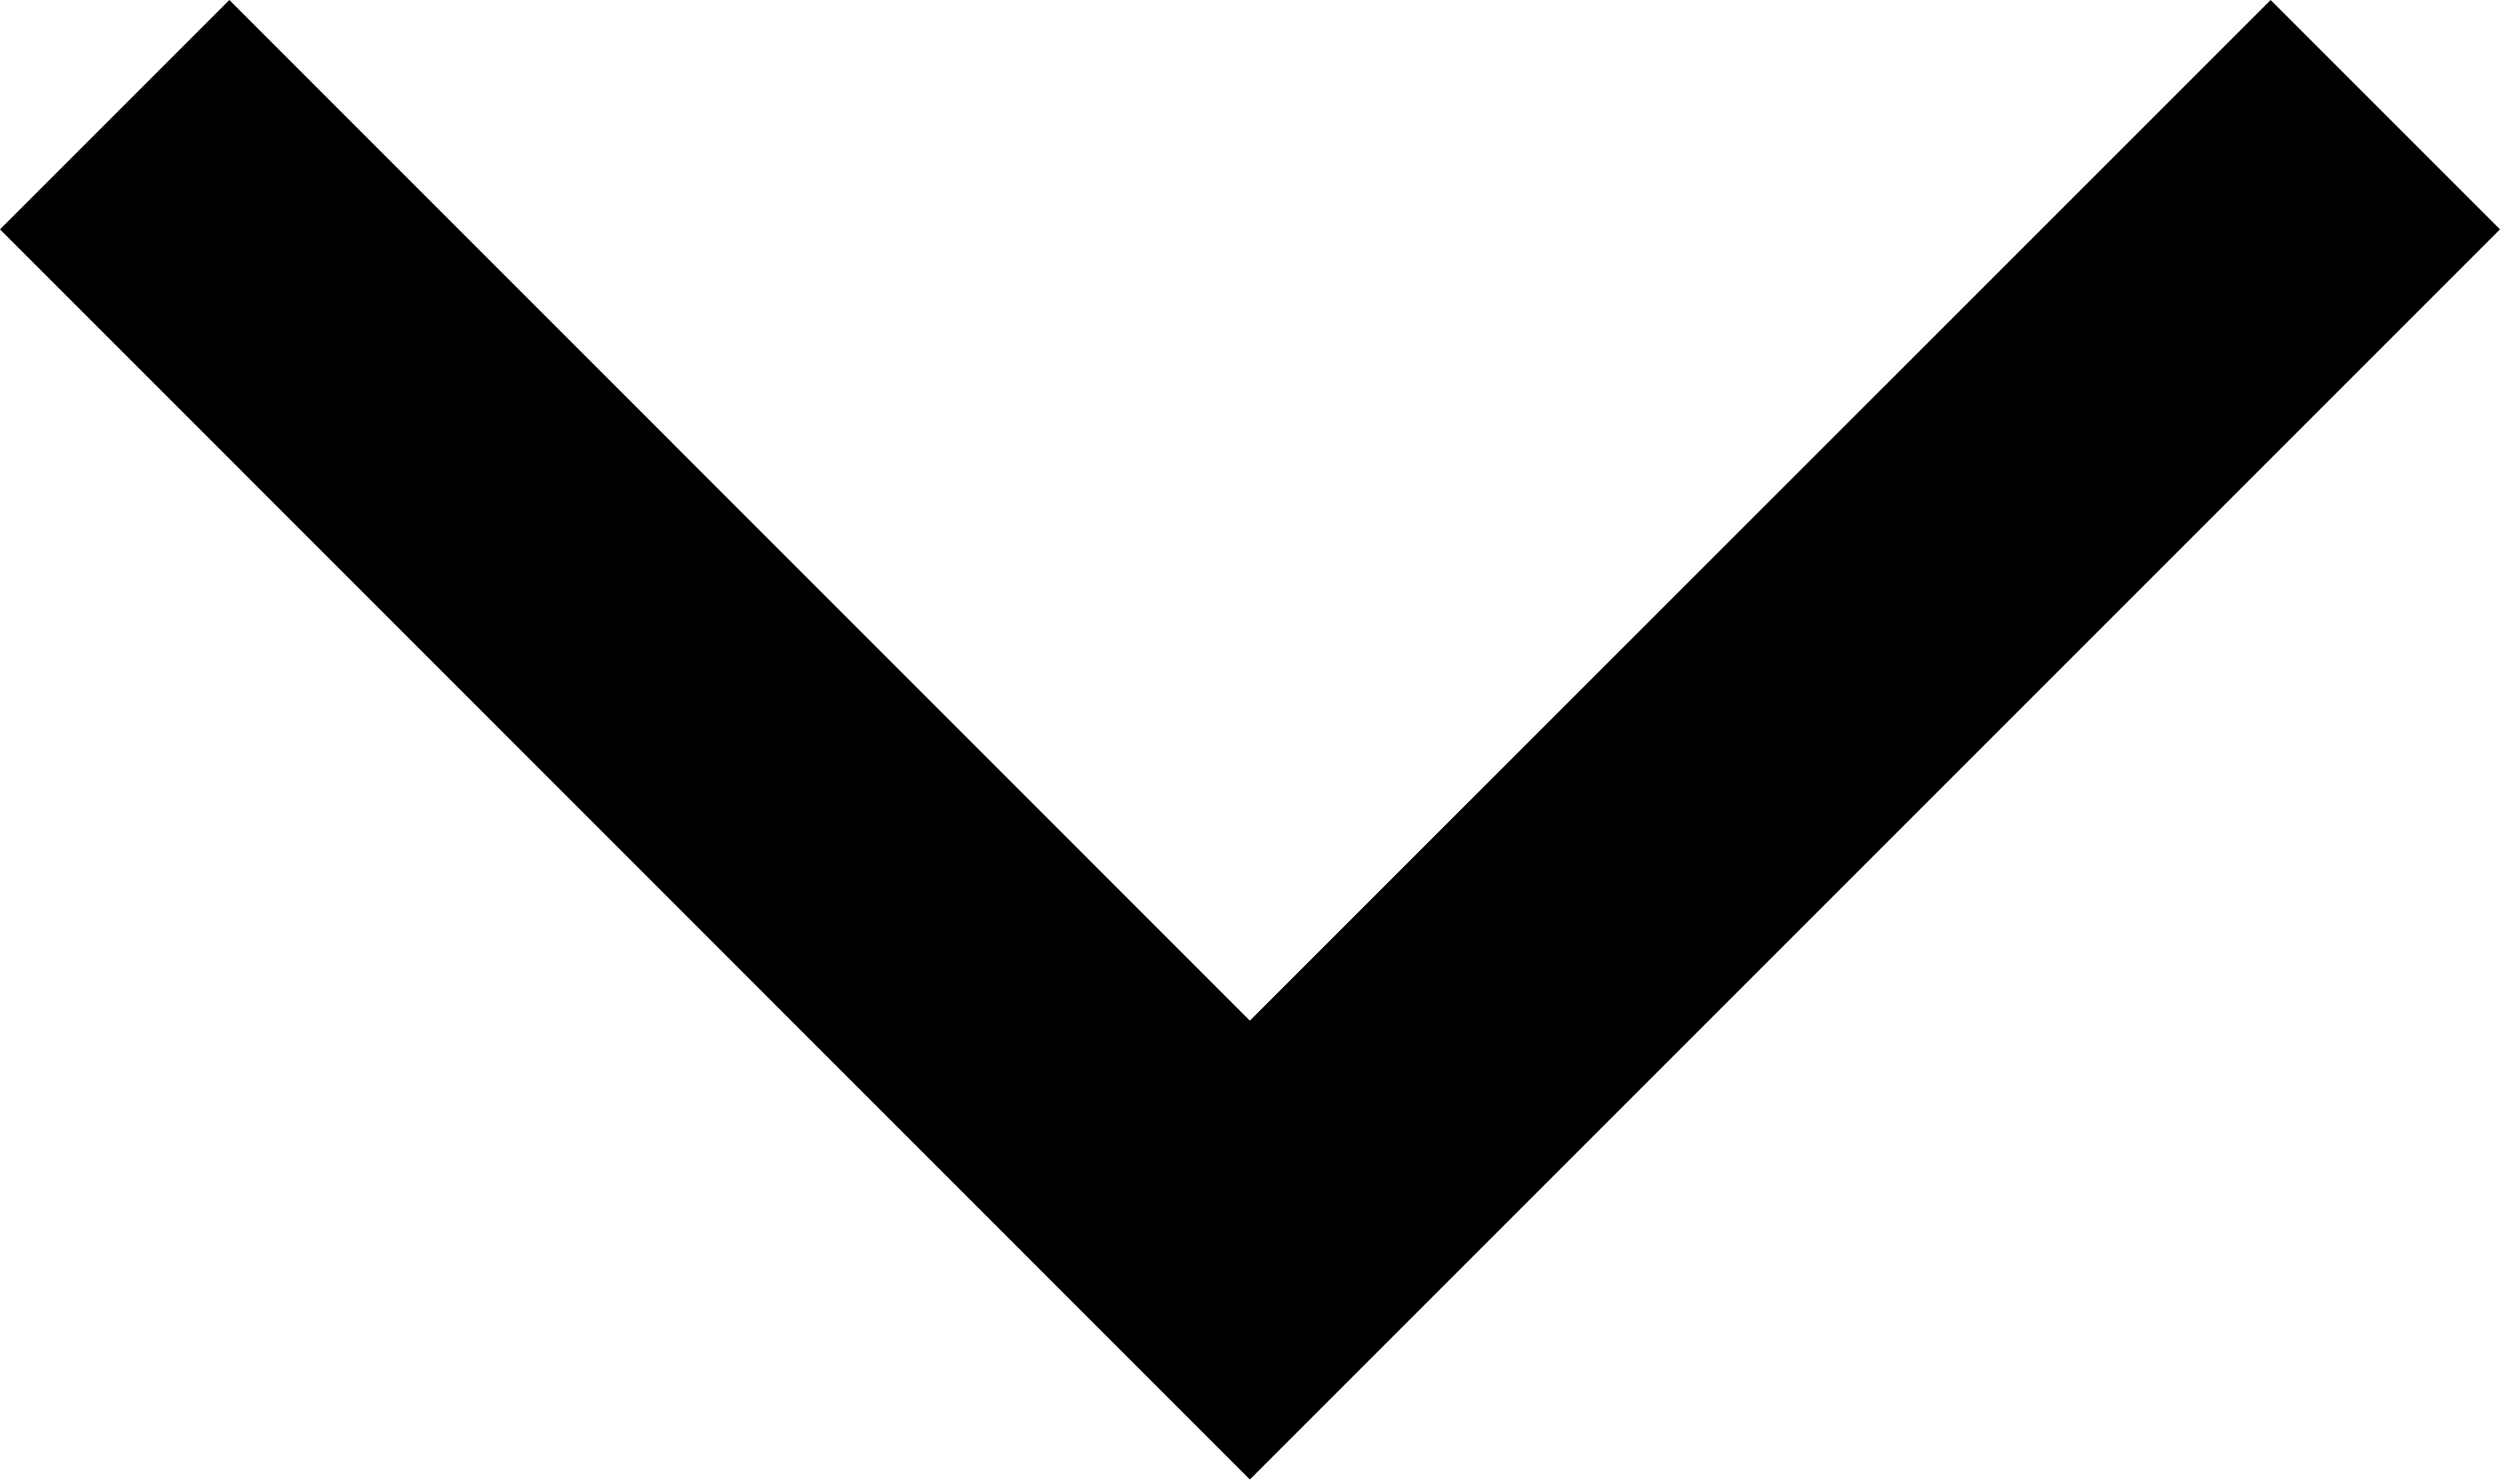
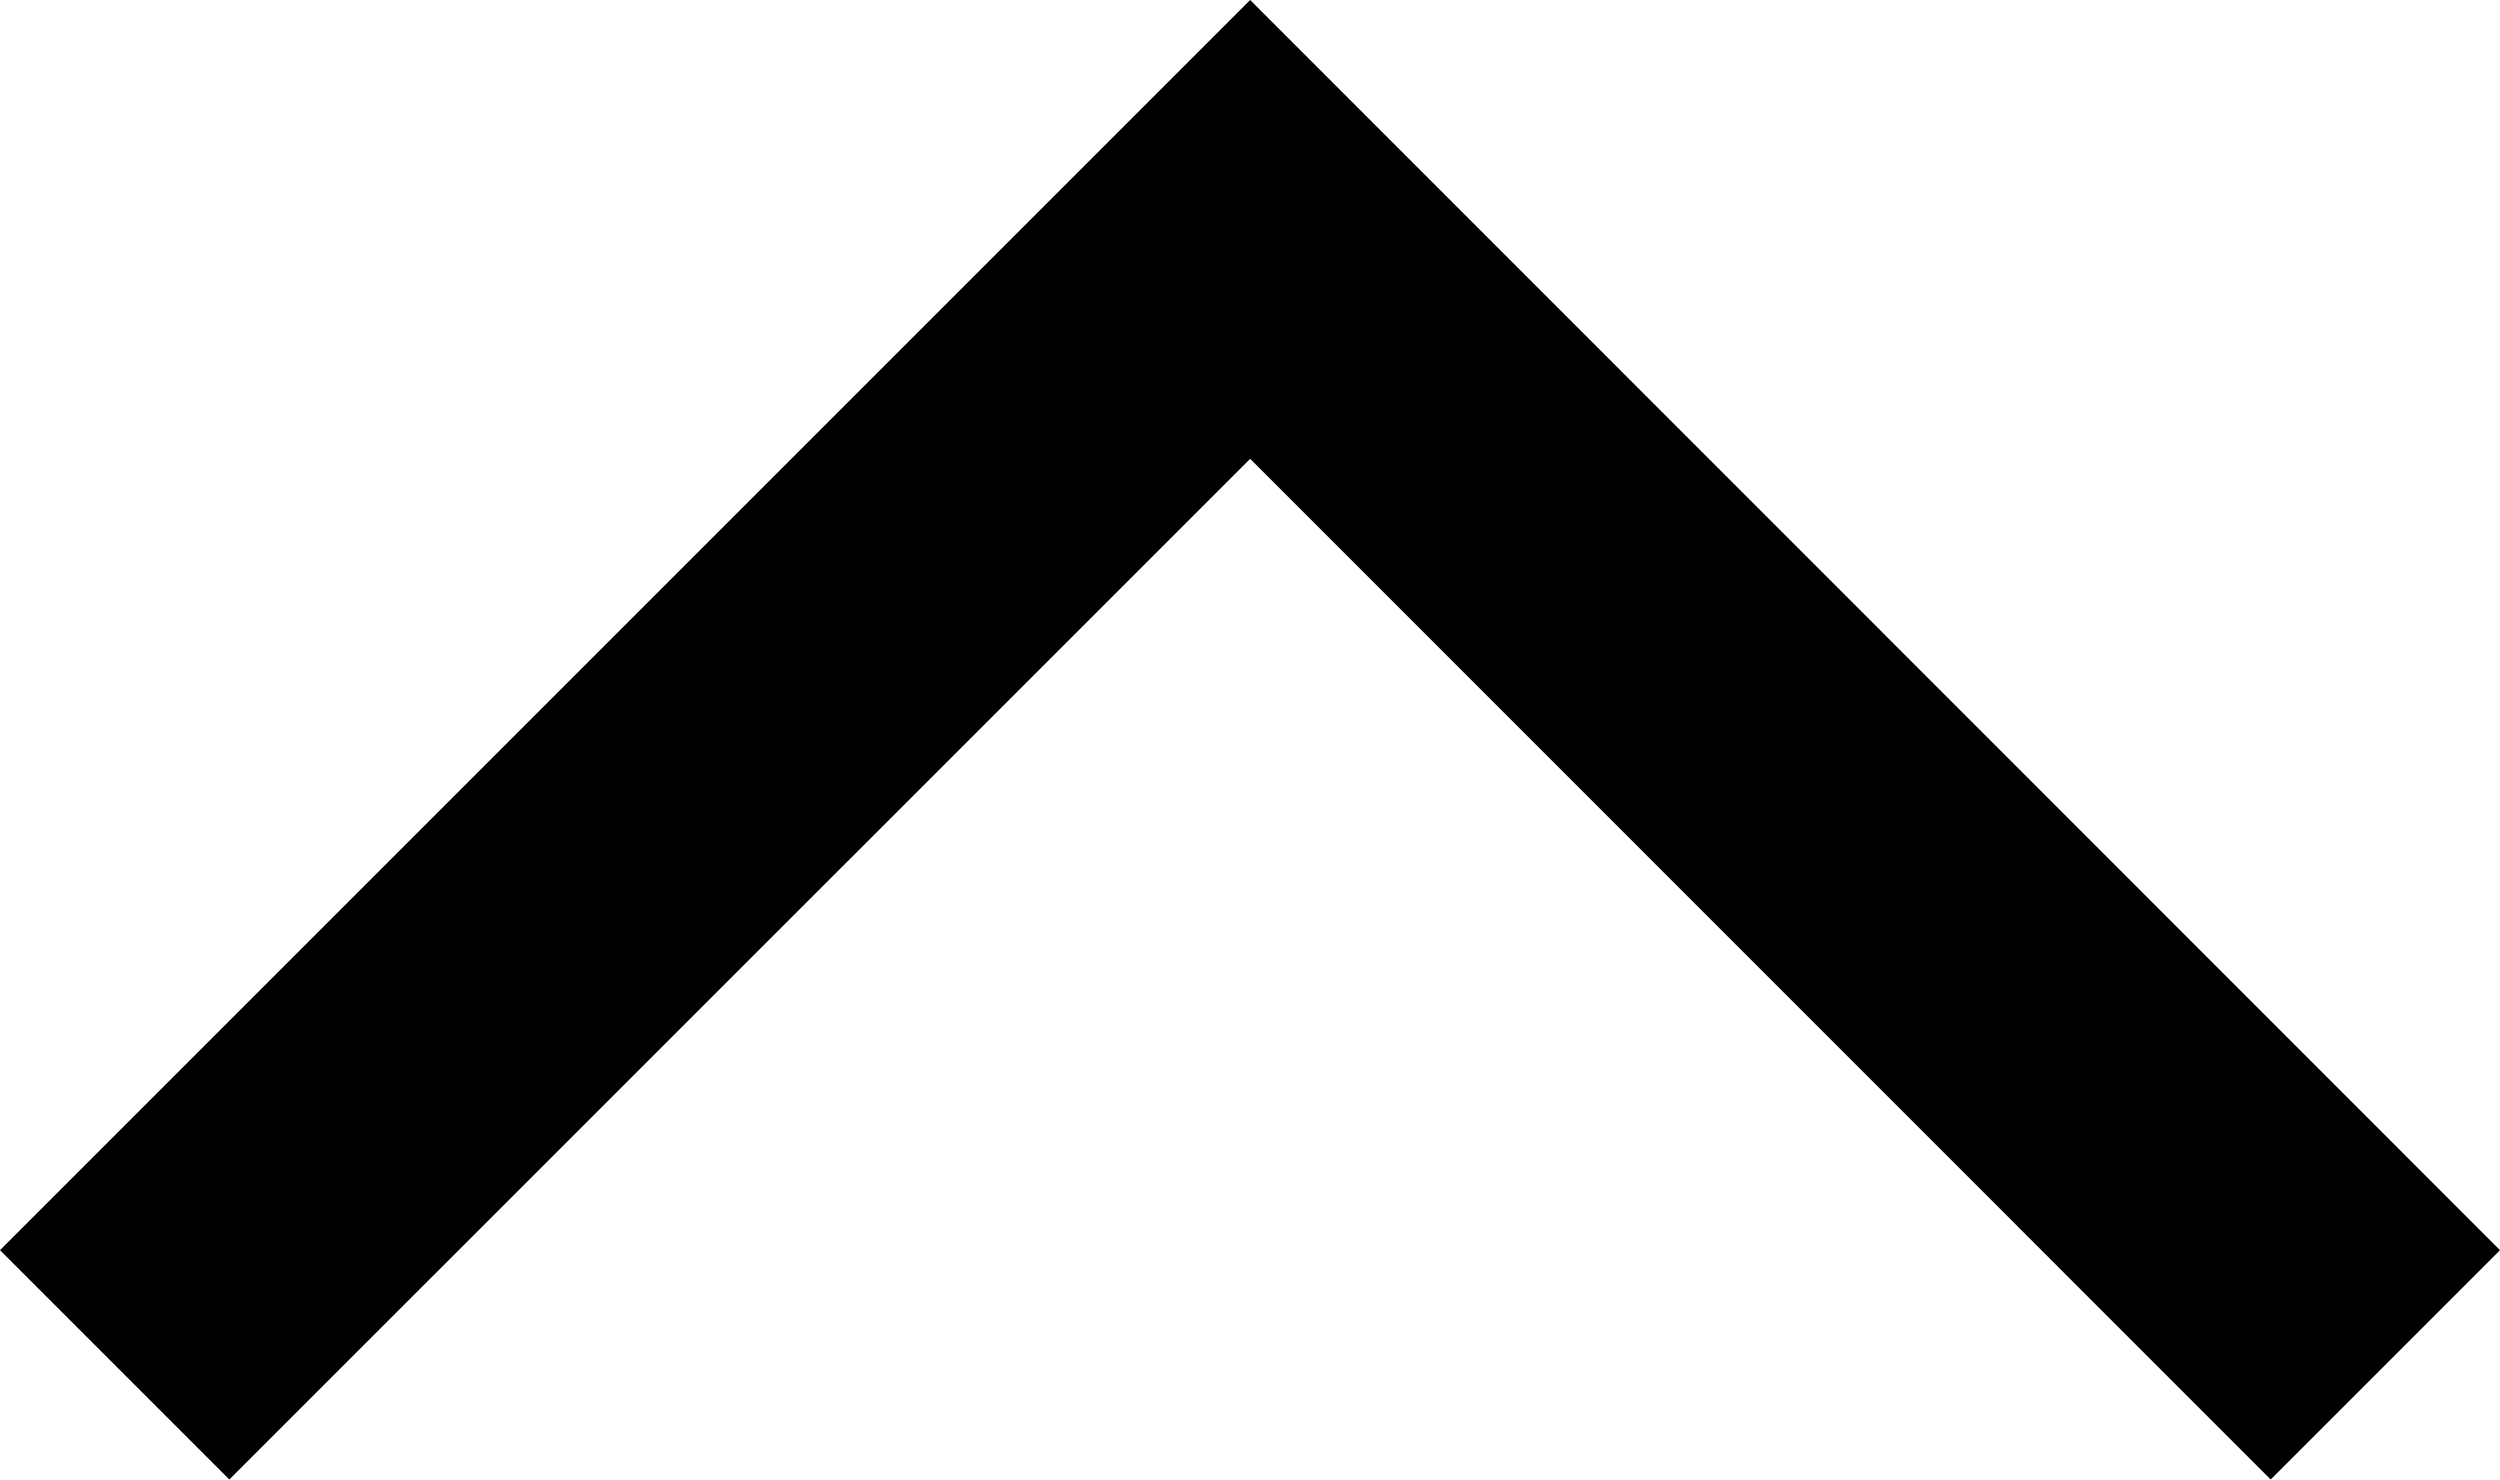
<svg xmlns="http://www.w3.org/2000/svg" fill="#000000" width="799.995" height="473.437" viewBox="0 0 1919.988 1136.248" version="1.1" id="svg1">
  <defs id="defs1" />
-   <path d="M 1919.988,176.13 1743.858,1.1474609e-5 959.869,783.864 176.13,1.1474609e-5 0,176.13 959.87,1136.248 Z" fill-rule="evenodd" id="path1" />
+   <path d="M 0,960.118 176.13,1136.248 960.119,352.384 1743.858,1136.248 1919.988,960.118 960.118,1.1474609e-5 Z" fill-rule="evenodd" id="path1" />
</svg>
